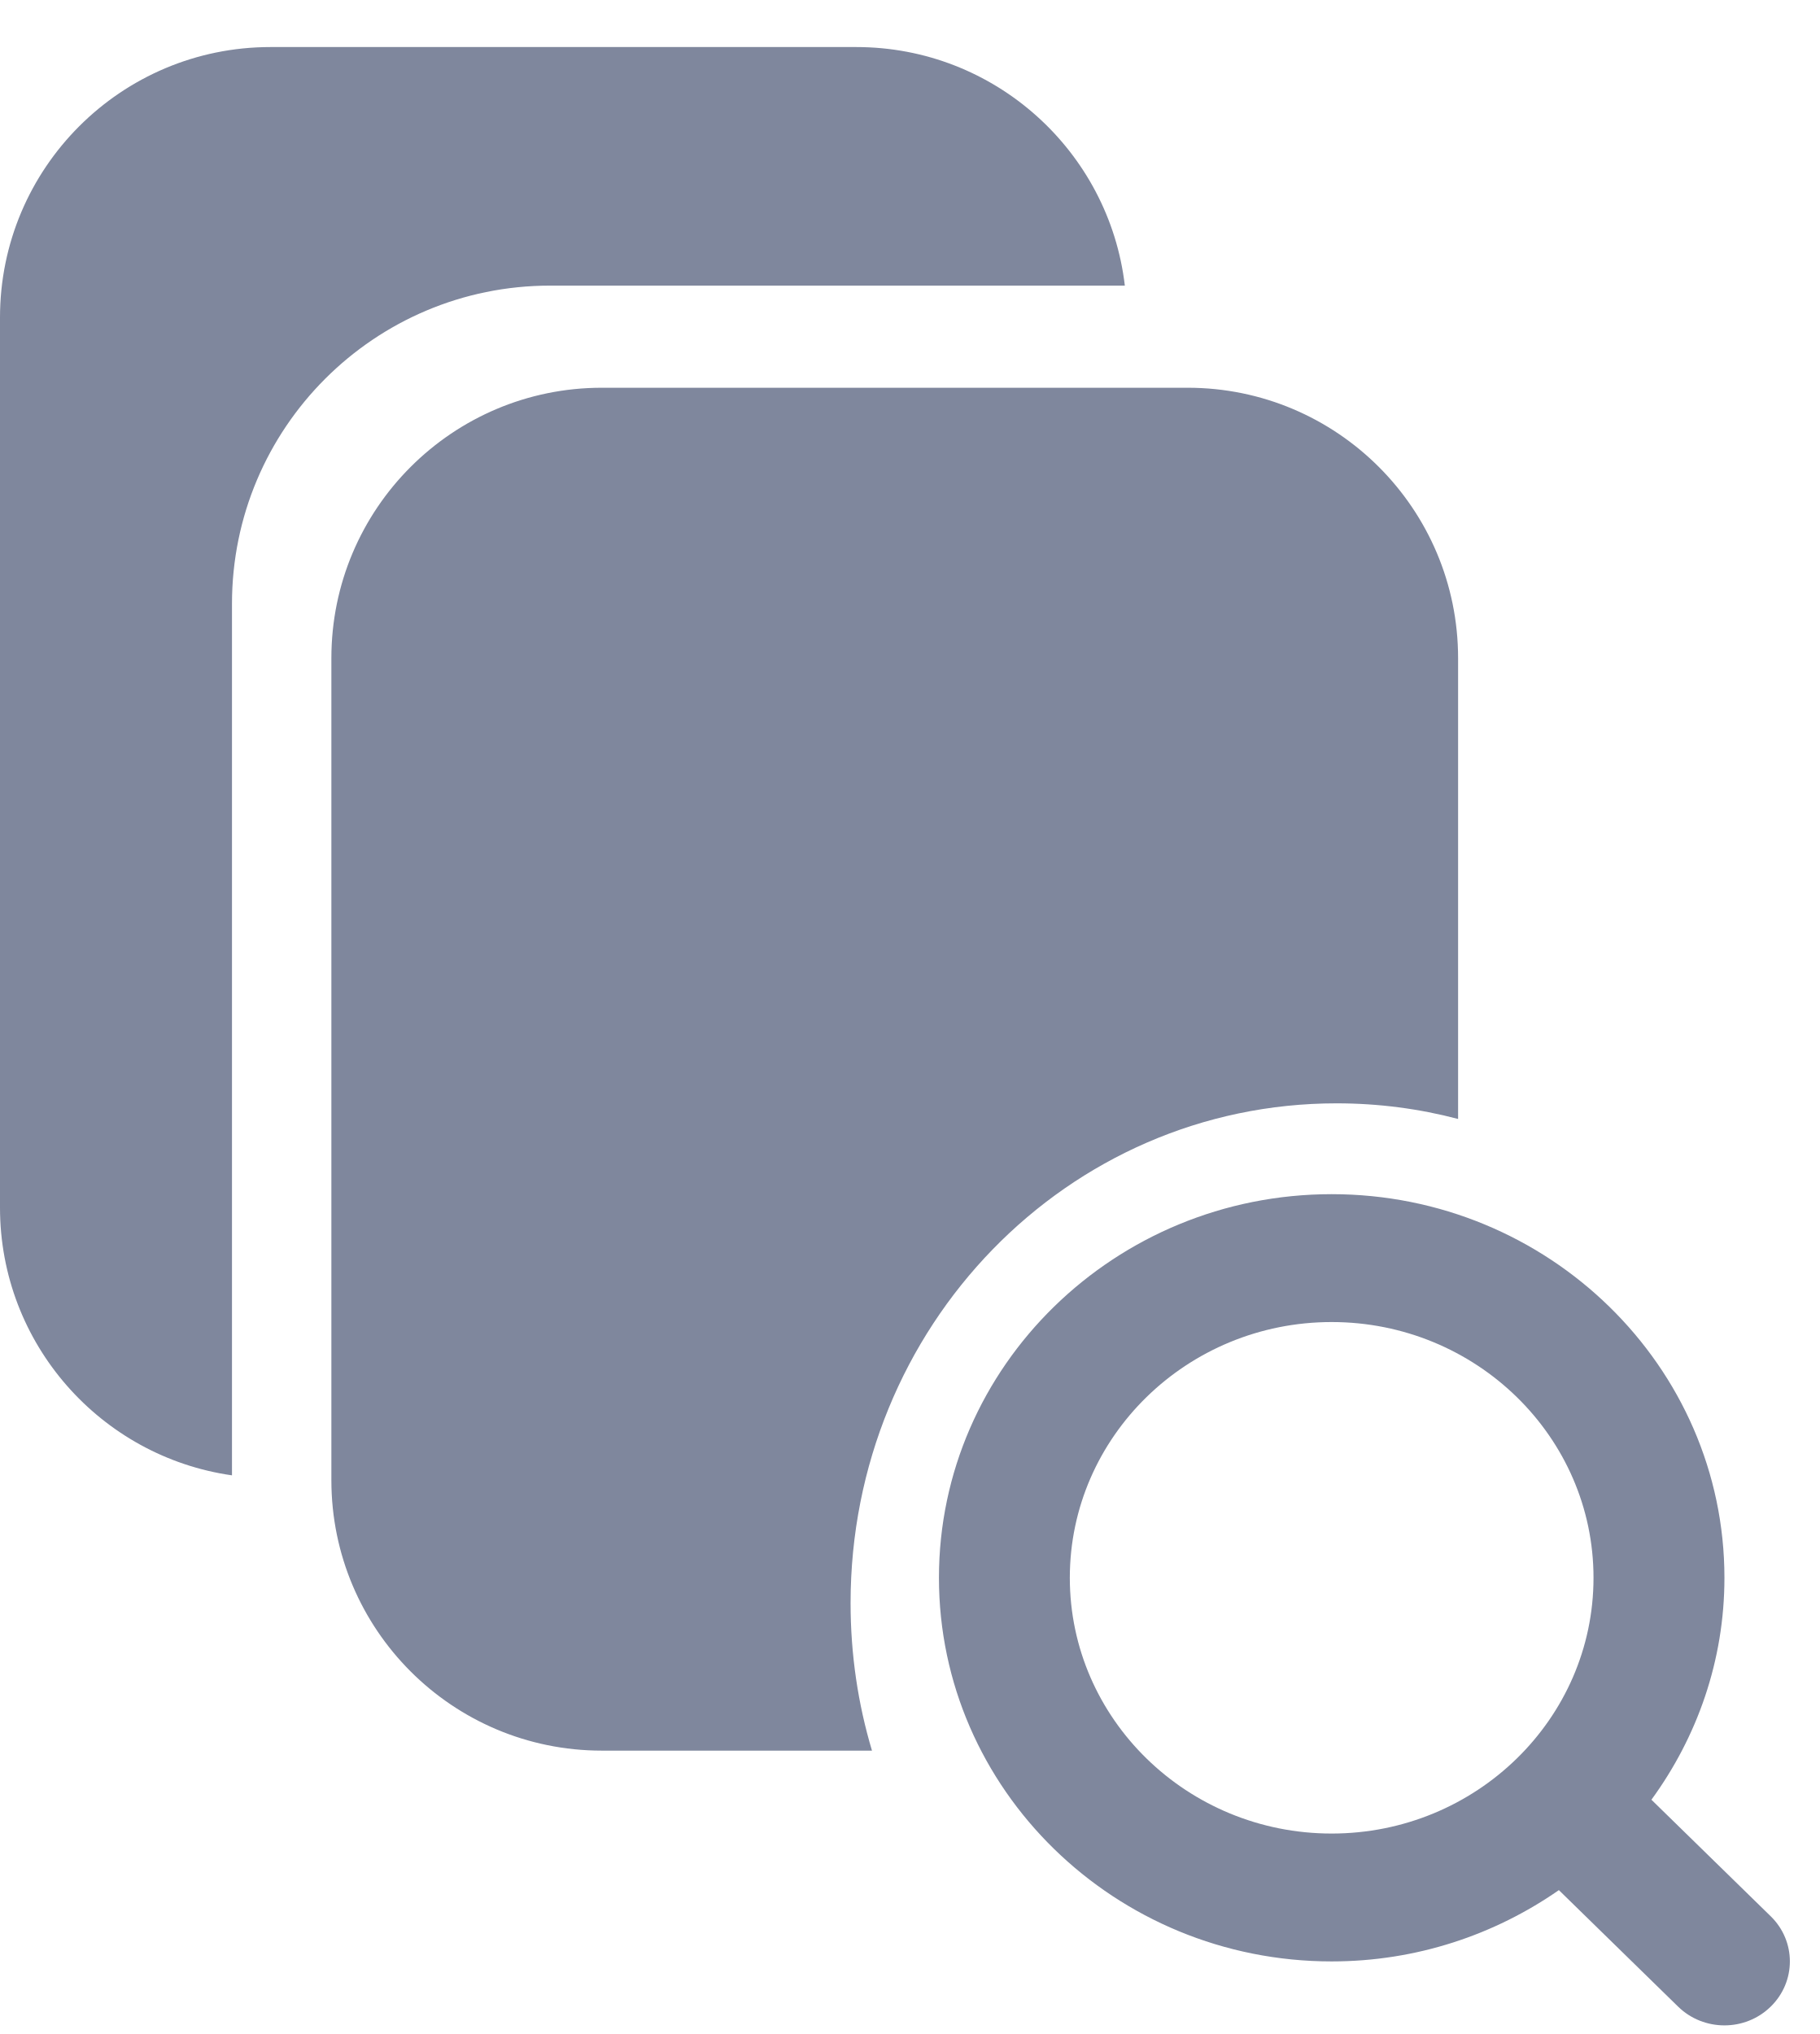
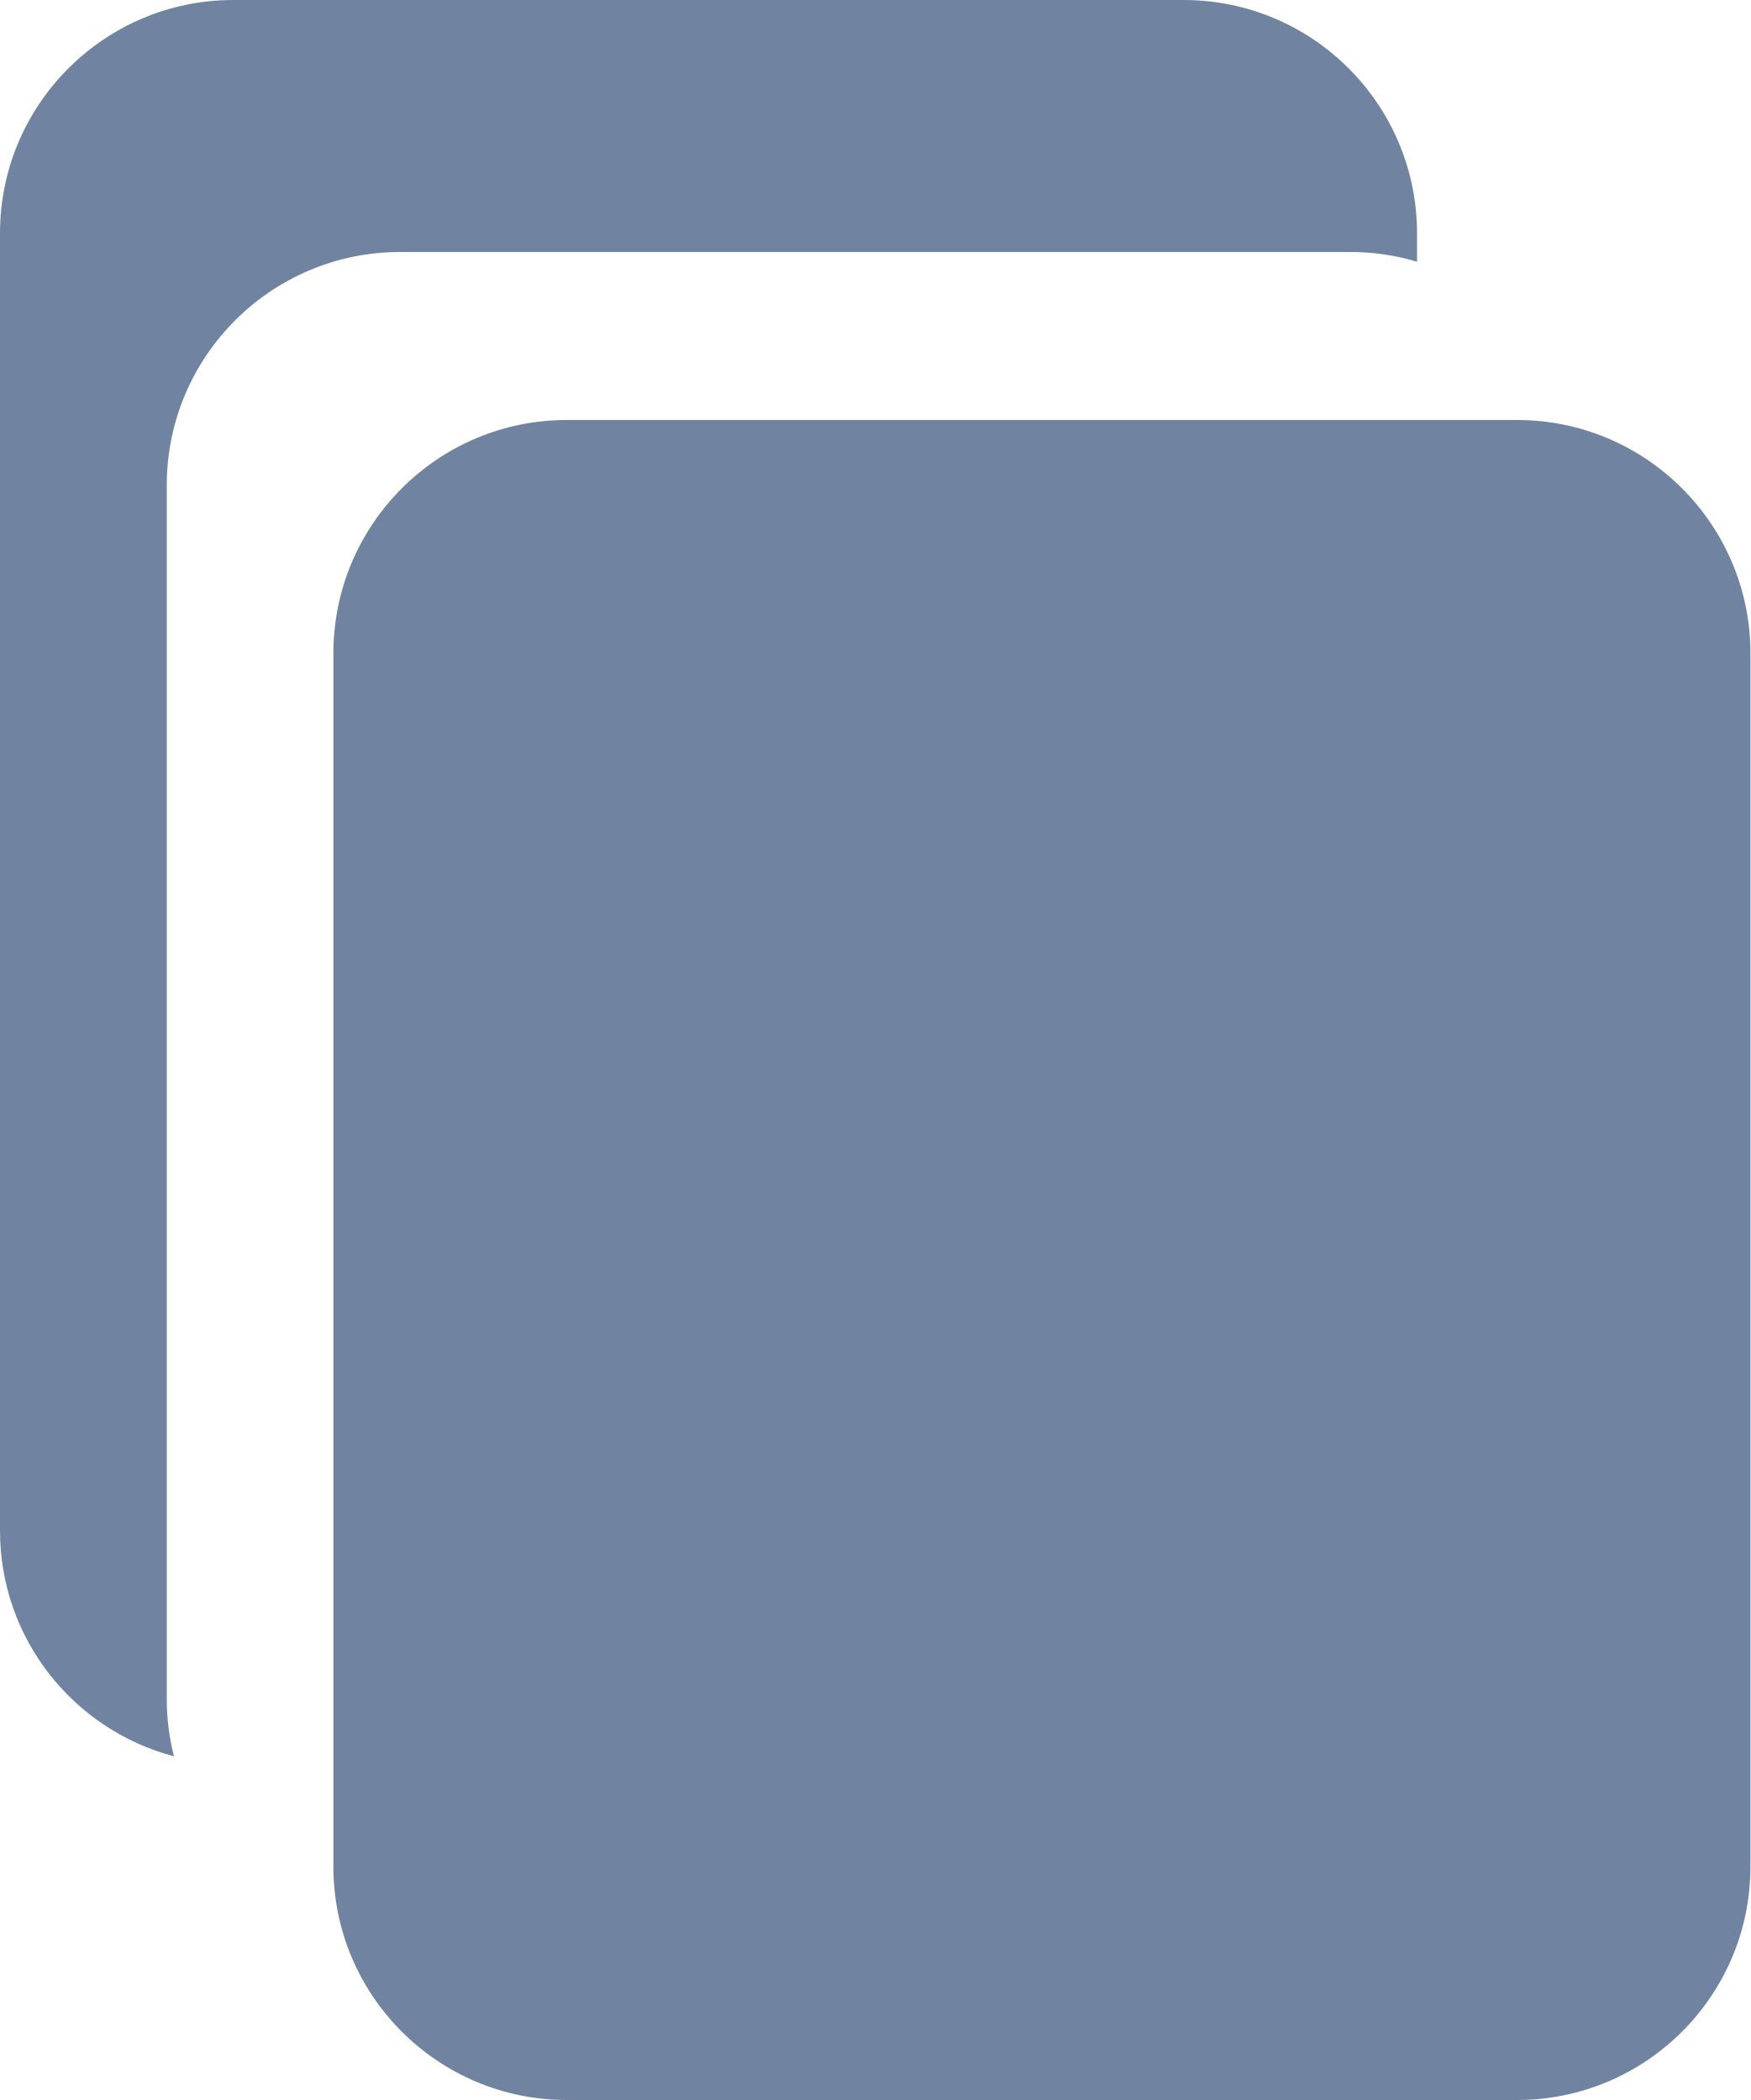
- <svg xmlns="http://www.w3.org/2000/svg" width="34" height="38" viewBox="0 0 34 38" fill="none">
-   <path fill-rule="evenodd" clip-rule="evenodd" d="M0 5.932C0 3.141 2.262 0.879 5.053 0.879H15.997C18.586 0.879 20.72 2.826 21.015 5.336H10.278C6.995 5.336 4.334 7.997 4.334 11.28V27.563C1.884 27.214 0 25.107 0 22.561V5.932ZM11.244 7.244C8.453 7.244 6.191 9.507 6.191 12.297V27.653C6.191 30.444 8.453 32.706 11.244 32.706H16.291C16.03 31.835 15.891 30.909 15.891 29.949C15.891 24.779 19.943 20.613 24.971 20.613C25.755 20.613 26.516 20.714 27.241 20.905V12.297C27.241 9.507 24.979 7.244 22.188 7.244H11.244ZM24.879 22.31C20.832 22.31 17.542 25.525 17.542 29.477C17.542 33.43 20.832 36.644 24.879 36.644C26.462 36.644 27.924 36.147 29.124 35.312L31.352 37.489C31.59 37.722 31.904 37.839 32.217 37.839C32.53 37.839 32.843 37.722 33.081 37.489C33.559 37.022 33.559 36.266 33.081 35.8L30.853 33.623C31.708 32.451 32.217 31.023 32.217 29.477C32.217 25.525 28.926 22.31 24.879 22.31ZM24.879 24.699C27.577 24.699 29.771 26.842 29.771 29.477C29.771 32.112 27.577 34.255 24.879 34.255C22.181 34.255 19.987 32.112 19.987 29.477C19.987 26.842 22.181 24.699 24.879 24.699Z" fill="#7F879D" />
+ <svg xmlns="http://www.w3.org/2000/svg" width="15" height="18" viewBox="0 0 15 18">
+   <path fill="rgb(112,131,160)" fill-rule="evenodd" d="M2 0h8.143c1.104 0 2 .896 2 2v.243c-.181-.054-.373-.083-.571-.083H3.429c-1.104 0-2 .896-2 2v10.4c0 .171.021.336.062.494C.633 14.829 0 14.048 0 13.12V2C0 .896.896 0 2 0zm11 3.6H4.857c-1.104 0-2 .896-2 2V16c0 1.104.896 2 2 2H13c1.104 0 2-.896 2-2V5.6c0-1.104-.896-2-2-2z" />
</svg>
